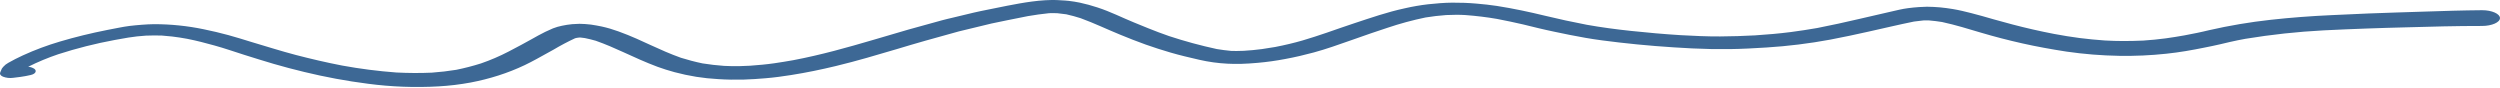
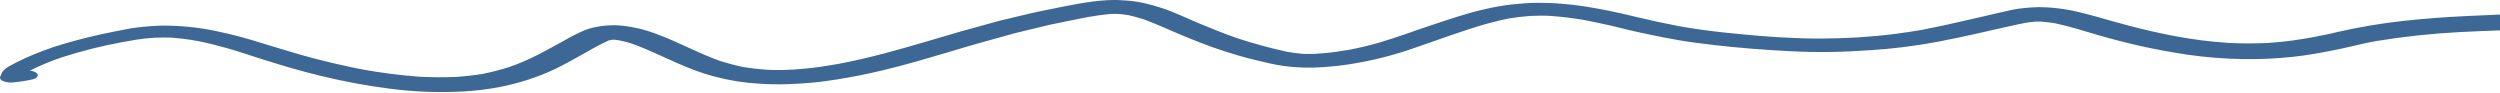
- <svg xmlns="http://www.w3.org/2000/svg" width="1217.173" height="42.367" viewBox="0 0 1217.173 42.367">
+ <svg xmlns="http://www.w3.org/2000/svg" width="1150.173" height="42.367" viewBox="0 0 1150.173 42.367">
  <path id="Path_1680" data-name="Path 1680" d="M1233.737,224.874c-4.369.147-8.751.265-13.111.46q-9.038.4-18.08.811c-9.98.45-19.91,1.2-29.639,2.277a264.5,264.5,0,0,0-29.976,5.057c-1.888.434-3.763.906-5.716,1.291l-6.307,1.239c-2.985.526-5.98,1.022-9.056,1.44-3.559.486-7.208.827-10.89,1.077-3.208.143-6.4.219-9.625.227-3.049.01-6.093-.108-9.129-.269-4.15-.293-8.214-.681-12.255-1.191-4.241-.538-8.378-1.255-12.456-2-6.995-1.348-13.721-2.888-20.274-4.609q-4.628-1.216-9.156-2.5c-3.631-1.042-7.218-2.087-10.976-3.041-2.876-.731-5.784-1.444-8.906-1.966-2.034-.341-4.023-.6-6.148-.811-2.08-.211-4.3-.265-6.426-.313-1.288.01-2.571.066-3.836.163-1.88.125-3.636.3-5.452.542-2.817.366-5.47,1.046-8.064,1.635q-7.9,1.816-15.8,3.641c-6.658,1.544-13.379,3.053-20.274,4.38-4.209.737-8.469,1.39-12.815,1.958-5.7.739-11.559,1.235-17.434,1.623-5.666.3-11.322.5-17.038.524-6.444.034-12.9-.273-19.282-.627-8.1-.506-16.083-1.217-24.033-2.057-7.34-.779-14.544-1.743-21.539-2.986q-10.444-2-20.424-4.418c-7.527-1.832-15.341-3.5-23.455-4.776-3.208-.5-6.58-.833-9.912-1.129-3.859-.341-7.818-.482-11.75-.456s-7.955.382-11.773.785a105.648,105.648,0,0,0-11.313,1.952c-8.788,1.9-16.474,4.617-24.283,7.172-4.687,1.534-9.238,3.157-13.83,4.74-3.845,1.291-7.673,2.585-11.718,3.758-4.214,1.223-8.665,2.27-13.279,3.169-2.143.378-4.3.721-6.508,1.028-2.872.4-5.857.647-8.842.84q-1.768.081-3.545.088c-.851.006-1.7-.008-2.544-.042-2.417-.225-4.715-.516-7.008-.9a229.649,229.649,0,0,1-23.273-6.324q-5.263-1.828-10.176-3.822-3.44-1.4-6.872-2.8c-5.966-2.428-11.263-5.182-17.826-7.321a84.5,84.5,0,0,0-8.565-2.33c-1.707-.364-3.522-.627-5.338-.858-.605-.054-1.2-.108-1.8-.163-1.256-.076-2.508-.147-3.773-.223-.61-.014-1.22-.032-1.829-.05q-.341-.006-.683-.006-1.686,0-3.368.127c-2.207.116-4.273.349-6.4.621-4.155.532-8.128,1.291-12.1,2.047-3.236.617-6.417,1.287-9.62,1.94-2.253.462-4.546.9-6.726,1.422q-5.154,1.24-10.3,2.474c-1.725.414-3.486.8-5.156,1.263q-4.649,1.288-9.306,2.571c-2.339.645-4.724,1.267-7.022,1.94q-8.649,2.533-17.284,5.067c-12.442,3.645-25.029,7.226-38.791,9.841-3.044.54-6.107,1.046-9.229,1.5-3.859.56-7.841.912-11.846,1.2-1.7.086-3.386.149-5.106.2-2.507.062-5.015-.014-7.513-.125-3.6-.265-7.063-.653-10.48-1.209-3.714-.769-7.172-1.695-10.526-2.737-5.233-1.866-9.939-3.969-14.594-6.11-2.307-1.064-4.642-2.113-6.967-3.169-2.79-1.267-5.816-2.428-8.874-3.565a62.226,62.226,0,0,0-8.137-2.38c-1.688-.37-3.49-.659-5.265-.936a52.8,52.8,0,0,0-5.525-.378q-1.8.045-3.581.175a45.29,45.29,0,0,0-4.933.759,26.438,26.438,0,0,0-4.405,1.279c-1.315.552-2.562,1.121-3.791,1.711-2.344,1.117-4.423,2.366-6.594,3.549-1.716.932-3.413,1.872-5.129,2.81-1.989,1.089-4.073,2.149-6.1,3.225a100.747,100.747,0,0,1-13.466,5.782,116.794,116.794,0,0,1-12.028,3.107c-3.882.635-7.8,1.081-11.891,1.382-5.779.267-11.486.215-17.257-.072A248.415,248.415,0,0,1,234,250.689c-7.773-1.5-15.2-3.248-22.508-5.143-3.763-.978-7.391-2.051-11-3.127-3.641-1.084-7.281-2.163-10.881-3.27-3.636-1.119-7.227-2.253-11-3.282q-5.789-1.574-11.964-2.838a118.383,118.383,0,0,0-24.247-2.482c-1.943.014-3.95.137-5.866.281-2.048.153-4.027.335-6.039.578-1.788.213-3.522.548-5.224.866-1.857.349-3.7.709-5.547,1.074-8.1,1.6-15.773,3.479-23.123,5.662a135.363,135.363,0,0,0-18.039,6.734c-2.526,1.165-4.9,2.356-7.117,3.635A8.754,8.754,0,0,0,69,251.32l-.655.836c-.264.6-.523,1.191-.783,1.789-.341.795-.05,1.563,1.3,2.155a10.106,10.106,0,0,0,4.924.57c1.215-.149,2.426-.3,3.641-.456,1.738-.219,3.3-.562,4.915-.914,2.462-.538,3.126-2.035,1.811-3.023a6.305,6.305,0,0,0-3.008-1,114.4,114.4,0,0,1,14.654-6.1,219.422,219.422,0,0,1,27.469-6.933q3.3-.6,6.631-1.171c2.79-.47,5.648-.747,8.574-.948,2.594-.1,5.106-.121,7.709-.042,1.716.124,3.39.281,5.1.474,2.48.279,4.888.693,7.268,1.113,4.655.92,8.983,2.059,13.307,3.256,5.01,1.382,9.634,3.027,14.444,4.539,4.746,1.492,9.511,2.98,14.358,4.406,4.806,1.416,9.825,2.7,14.877,3.936a284.161,284.161,0,0,0,31.064,5.746,183.179,183.179,0,0,0,34.372,1.277,124.752,124.752,0,0,0,15.555-1.87,114.4,114.4,0,0,0,13.6-3.442,103.8,103.8,0,0,0,12.719-5.013c2.066-.98,3.977-2,5.889-3.035,2.785-1.5,5.506-3.009,8.214-4.533a117.1,117.1,0,0,1,10.453-5.523c.287-.078.578-.149.878-.213.414-.064.833-.118,1.26-.163.137,0,.273,0,.414,0,.76.072,1.511.165,2.248.281,1.852.376,3.577.8,5.293,1.3,4.792,1.691,9.106,3.579,13.366,5.527,5.415,2.47,10.781,4.943,16.747,7.17,2.567.958,5.37,1.793,8.2,2.587a107.464,107.464,0,0,0,10.626,2.271,103.609,103.609,0,0,0,10.5,1.111c4.241.287,8.424.345,12.7.233,3.531-.092,7.076-.364,10.544-.647,4.219-.343,8.3-.914,12.328-1.546,7.55-1.181,14.817-2.707,21.83-4.392,10.285-2.474,19.964-5.378,29.685-8.244,4.642-1.372,9.238-2.79,13.962-4.1l16.233-4.513c.623-.171,1.306-.315,1.948-.472q2.778-.669,5.547-1.34,4.226-1.022,8.455-2.045c.555-.135,1.156-.243,1.734-.36q2.969-.618,5.943-1.231c3.327-.685,6.644-1.362,10.012-2,3.4-.582,6.84-1.077,10.4-1.438.719-.026,1.438-.034,2.162-.024q.9.009,1.8.046c1.515.137,2.912.307,4.346.526,2.467.55,4.76,1.187,7,1.9,6.794,2.49,12.779,5.387,19.264,8.032,4.059,1.659,8.119,3.282,12.433,4.816,3.9,1.386,7.973,2.675,12.142,3.9,4.432,1.3,9.161,2.394,13.871,3.485a79.092,79.092,0,0,0,13.834,1.914c2.18.109,4.214.133,6.407.092,2.753-.052,5.529-.289,8.223-.506a133.031,133.031,0,0,0,13.316-1.852c4.9-.9,9.5-1.976,14-3.2,6.23-1.695,11.95-3.76,17.666-5.762l10.176-3.561q4.041-1.35,8.078-2.7a158.428,158.428,0,0,1,18.508-5.011c3.267-.542,6.571-.916,10.025-1.177,1.661-.074,3.308-.119,4.992-.131,1.474-.014,2.953.052,4.419.131,5.274.4,10.349,1.012,15.323,1.872,4.3.827,8.537,1.715,12.688,2.677,2.585.6,5.111,1.249,7.668,1.87,2.5.607,5.079,1.155,7.65,1.707,4.938,1.066,9.939,2.055,15.049,2.956,5.347.942,10.936,1.629,16.5,2.276,11.655,1.36,23.5,2.278,35.474,2.878q9.086.454,18.221.337c6.012-.07,12-.408,17.944-.777a258.6,258.6,0,0,0,31.059-3.83c6.362-1.181,12.5-2.537,18.663-3.9,7.372-1.631,14.644-3.388,22.153-4.907,1.506-.225,2.995-.394,4.569-.542q1.372-.048,2.735-.006c2.189.183,4.26.436,6.339.773,6.717,1.452,12.815,3.37,19,5.2,6.448,1.91,13.2,3.661,20.128,5.218,6.908,1.553,14.144,2.862,21.466,3.987a202.091,202.091,0,0,0,25.712,2.063,184.877,184.877,0,0,0,22.927-1.034c6.407-.657,12.547-1.769,18.508-2.974,2.571-.52,5.138-1.026,7.627-1.615q2.423-.568,4.837-1.139c2.417-.57,4.97-1.058,7.5-1.53a346.282,346.282,0,0,1,38.136-4.115c7.04-.392,14.13-.607,21.193-.9,6.125-.251,12.283-.376,18.417-.554,12.442-.358,24.948-.7,37.426-.685,4.783.006,8.765-1.749,8.765-3.834,0-2.065-3.982-3.872-8.765-3.836-9.475.07-18.936.388-28.383.691Q1240.593,224.643,1233.737,224.874Zm-230.693,3.878.733-.042h0Z" transform="translate(-67.428 -218.776)" fill="#3d6895" />
</svg>
